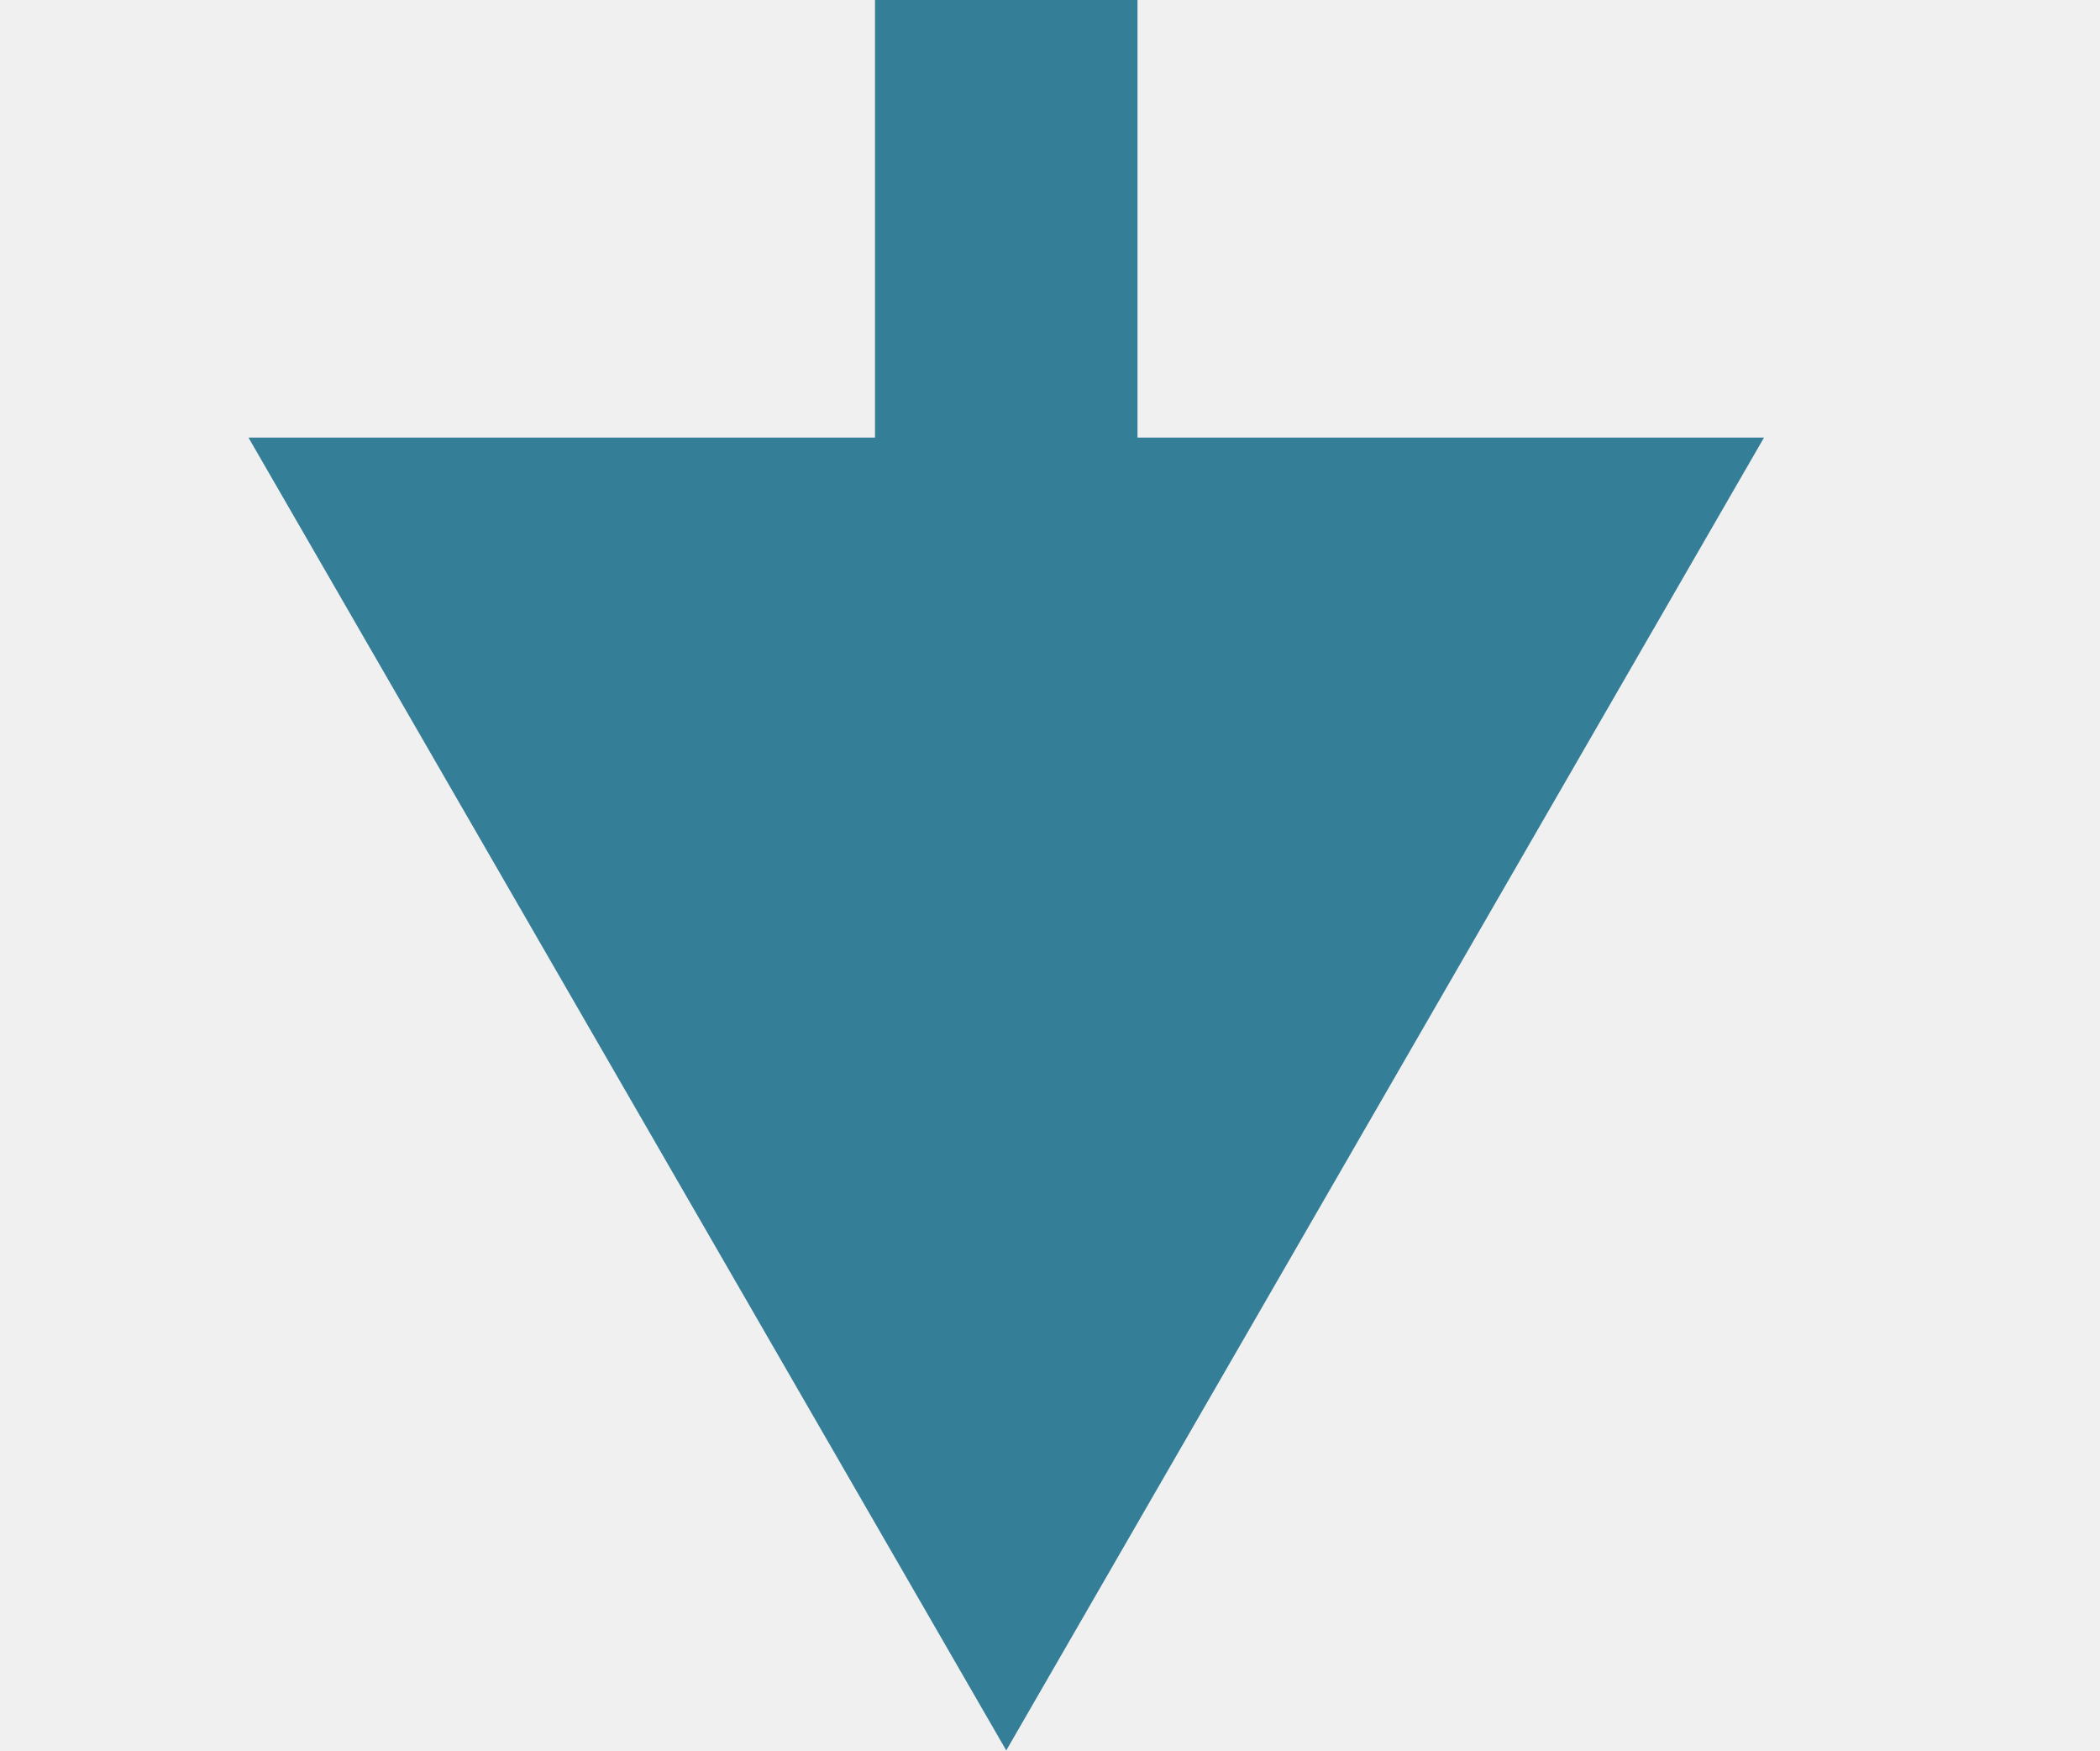
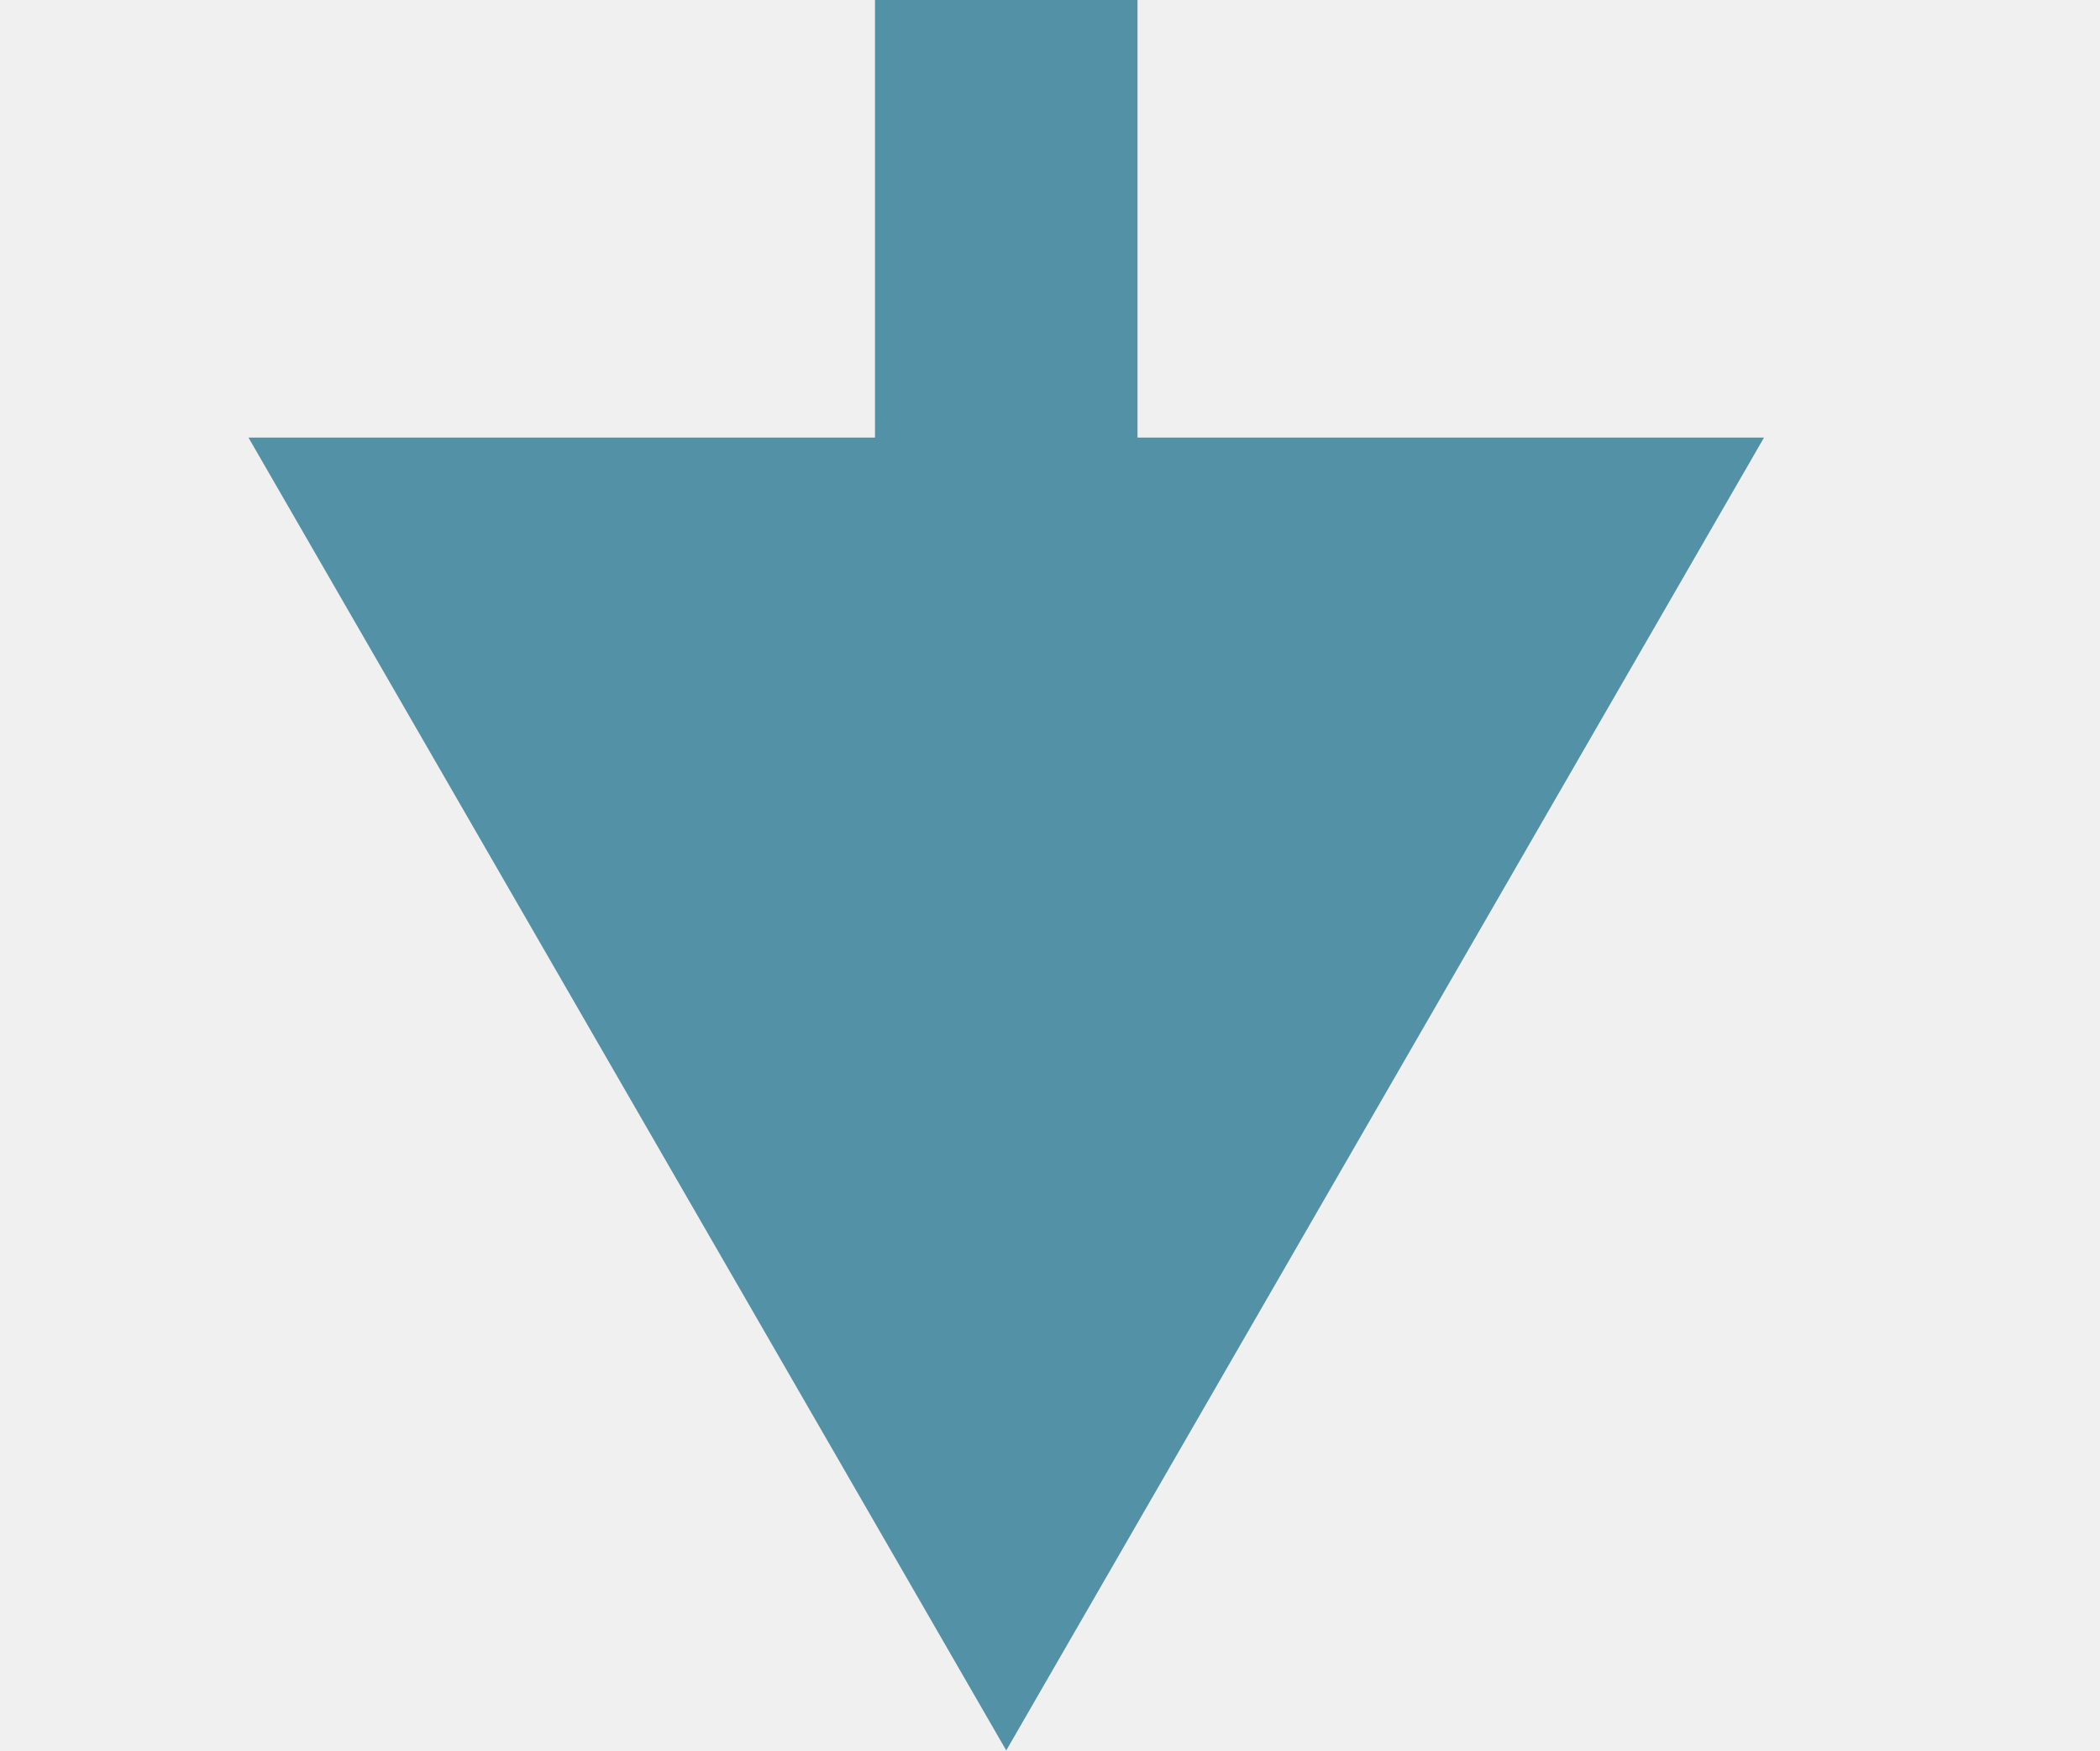
<svg xmlns="http://www.w3.org/2000/svg" width="24" height="20" viewBox="0 0 24 20" fill="none">
  <mask maskUnits="userSpaceOnUse" x="0" y="0" width="0" height="0" fill="black">
    <rect fill="white" width="0" height="0" />
  </mask>
-   <path d="M11.5 -59L2.84 -44L20.16 -44L11.5 -59ZM11.5 20L20.16 5L2.84 5L11.5 20ZM10 -45.5L10 6.5L13 6.5L13 -45.5L10 -45.5Z" fill="#357E97" mask="url(#)" />
+   <path d="M11.5 -59L2.84 -44L20.16 -44L11.5 -59ZM11.5 20L20.16 5L2.84 5L11.5 20ZM10 -45.5L10 6.5L13 6.5L13 -45.5L10 -45.5Z" fill="#5391A7" mask="url(#)" />
</svg>
